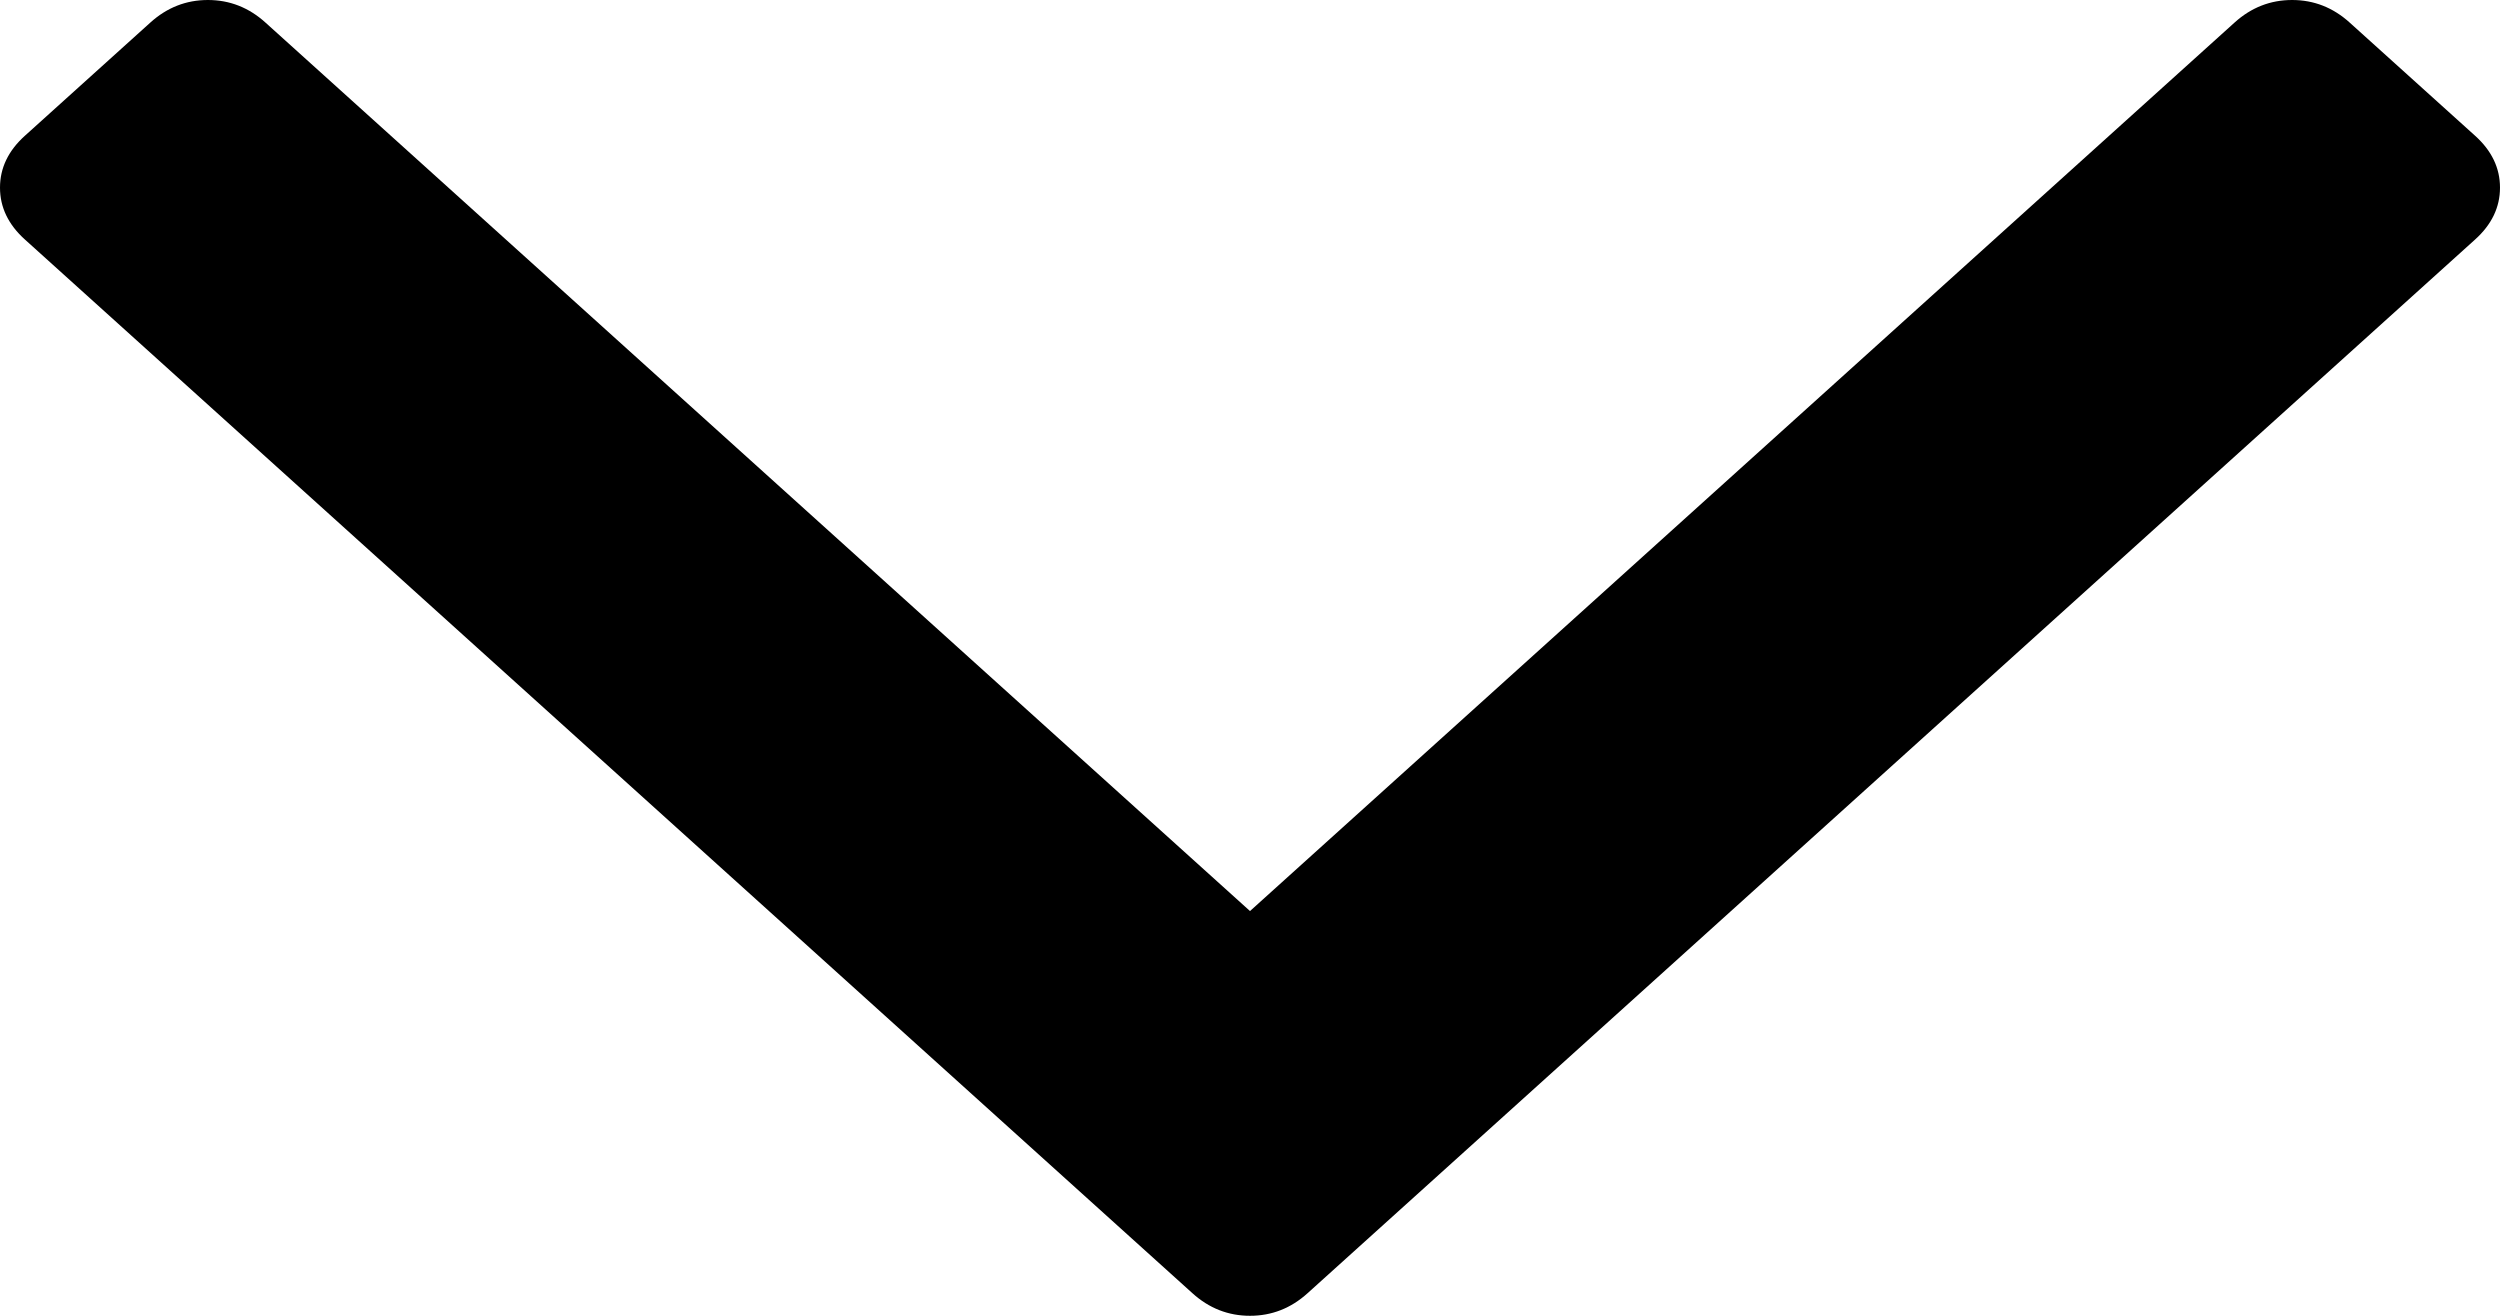
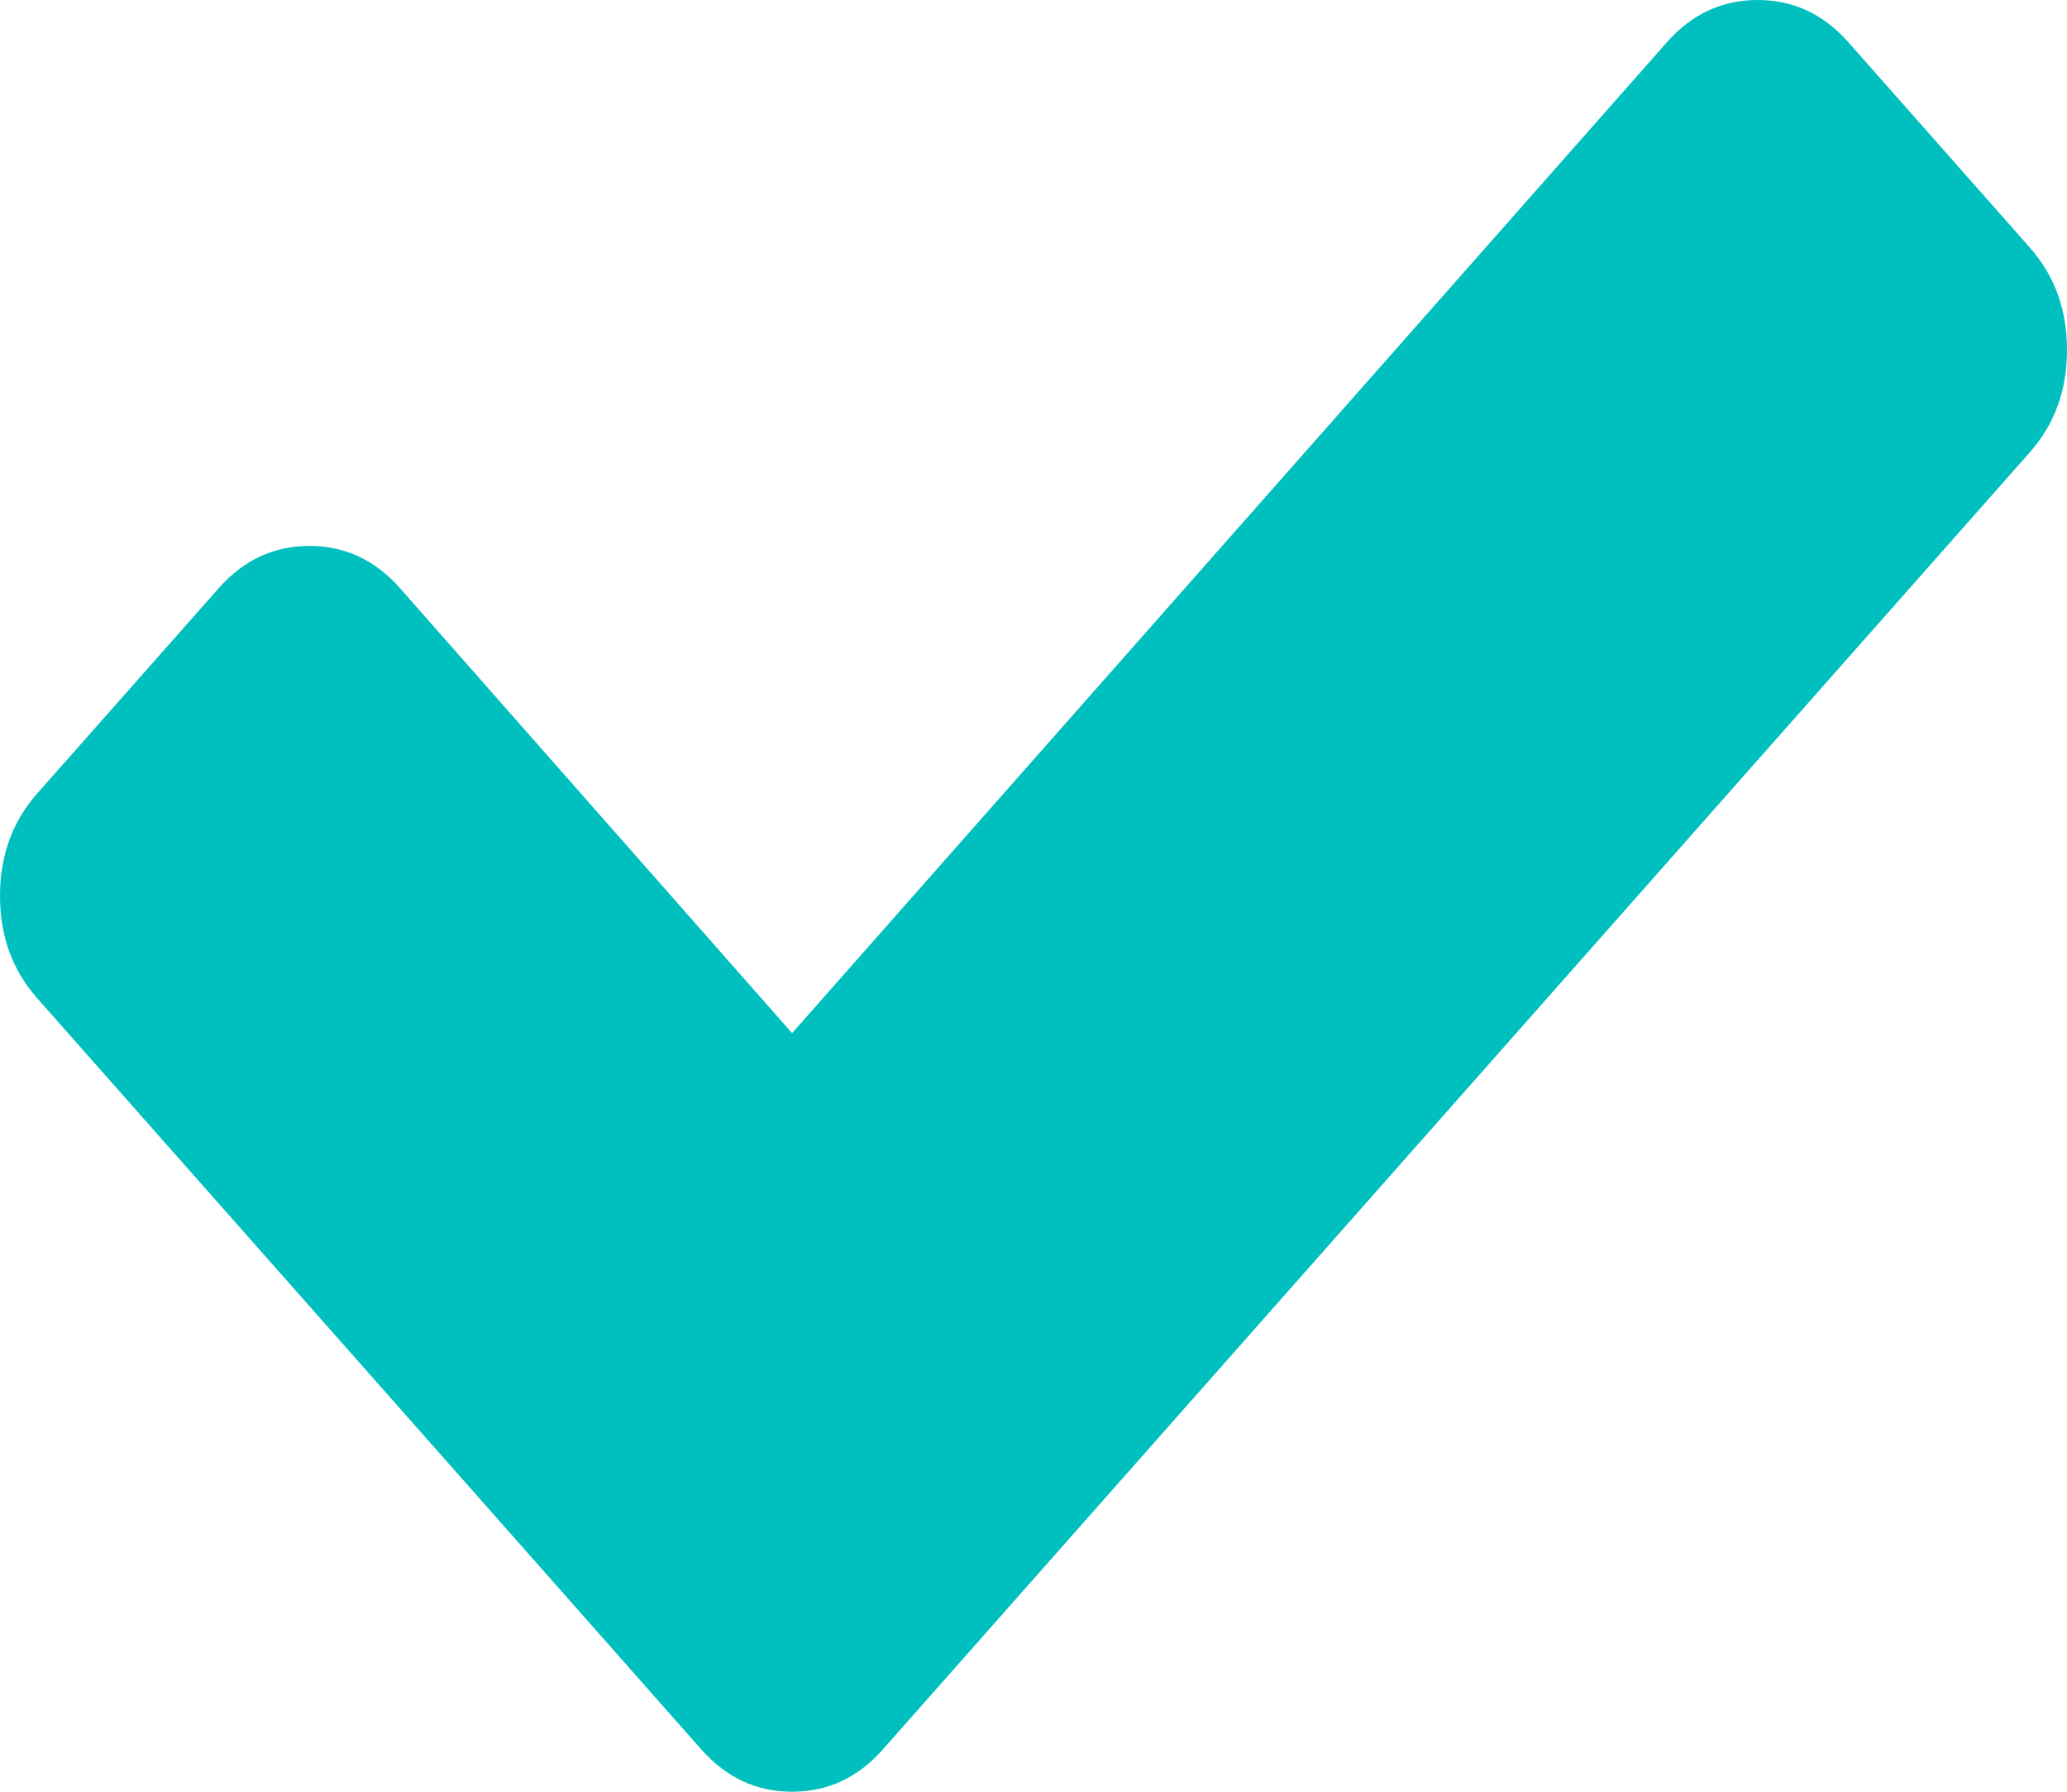
- <svg xmlns="http://www.w3.org/2000/svg" version="1.1" width="19px" height="10px">
-   <g transform="matrix(1 0 0 1 -630 -517 )">
-     <path d="M 18.81 1.031  C 18.937 1.145  19 1.277  19 1.426  C 19 1.575  18.937 1.707  18.81 1.821  L 9.938 9.828  C 9.811 9.943  9.665 10  9.5 10  C 9.335 10  9.189 9.943  9.062 9.828  L 0.19 1.821  C 0.063 1.707  0 1.575  0 1.426  C 0 1.277  0.063 1.145  0.19 1.031  L 1.142 0.172  C 1.269 0.057  1.415 0  1.58 0  C 1.745 0  1.891 0.057  2.018 0.172  L 9.5 6.924  L 16.982 0.172  C 17.109 0.057  17.255 0  17.42 0  C 17.585 0  17.731 0.057  17.858 0.172  L 18.81 1.031  Z " fill-rule="nonzero" fill="#000000" stroke="none" transform="matrix(1 0 0 1 630 517 )" />
+ <svg xmlns="http://www.w3.org/2000/svg" version="1.1" width="15px" height="13px">
+   <g transform="matrix(1 0 0 1 -796 -413 )">
+     <path d="M 14.729 1.795  C 14.91 1.999  15 2.247  15 2.539  C 15 2.831  14.91 3.079  14.729 3.283  L 7.723 11.205  L 6.406 12.694  C 6.226 12.898  6.006 13  5.748 13  C 5.49 13  5.271 12.898  5.09 12.694  L 3.774 11.205  L 0.271 7.244  C 0.09 7.04  0 6.792  0 6.5  C 0 6.208  0.09 5.96  0.271 5.756  L 1.587 4.268  C 1.768 4.063  1.987 3.961  2.245 3.961  C 2.503 3.961  2.723 4.063  2.903 4.268  L 5.748 7.496  L 12.097 0.306  C 12.277 0.102  12.497 0  12.755 0  C 13.013 0  13.232 0.102  13.413 0.306  L 14.729 1.795  Z " fill-rule="nonzero" fill="#00bfbf" stroke="none" transform="matrix(1 0 0 1 796 413 )" />
  </g>
</svg>
